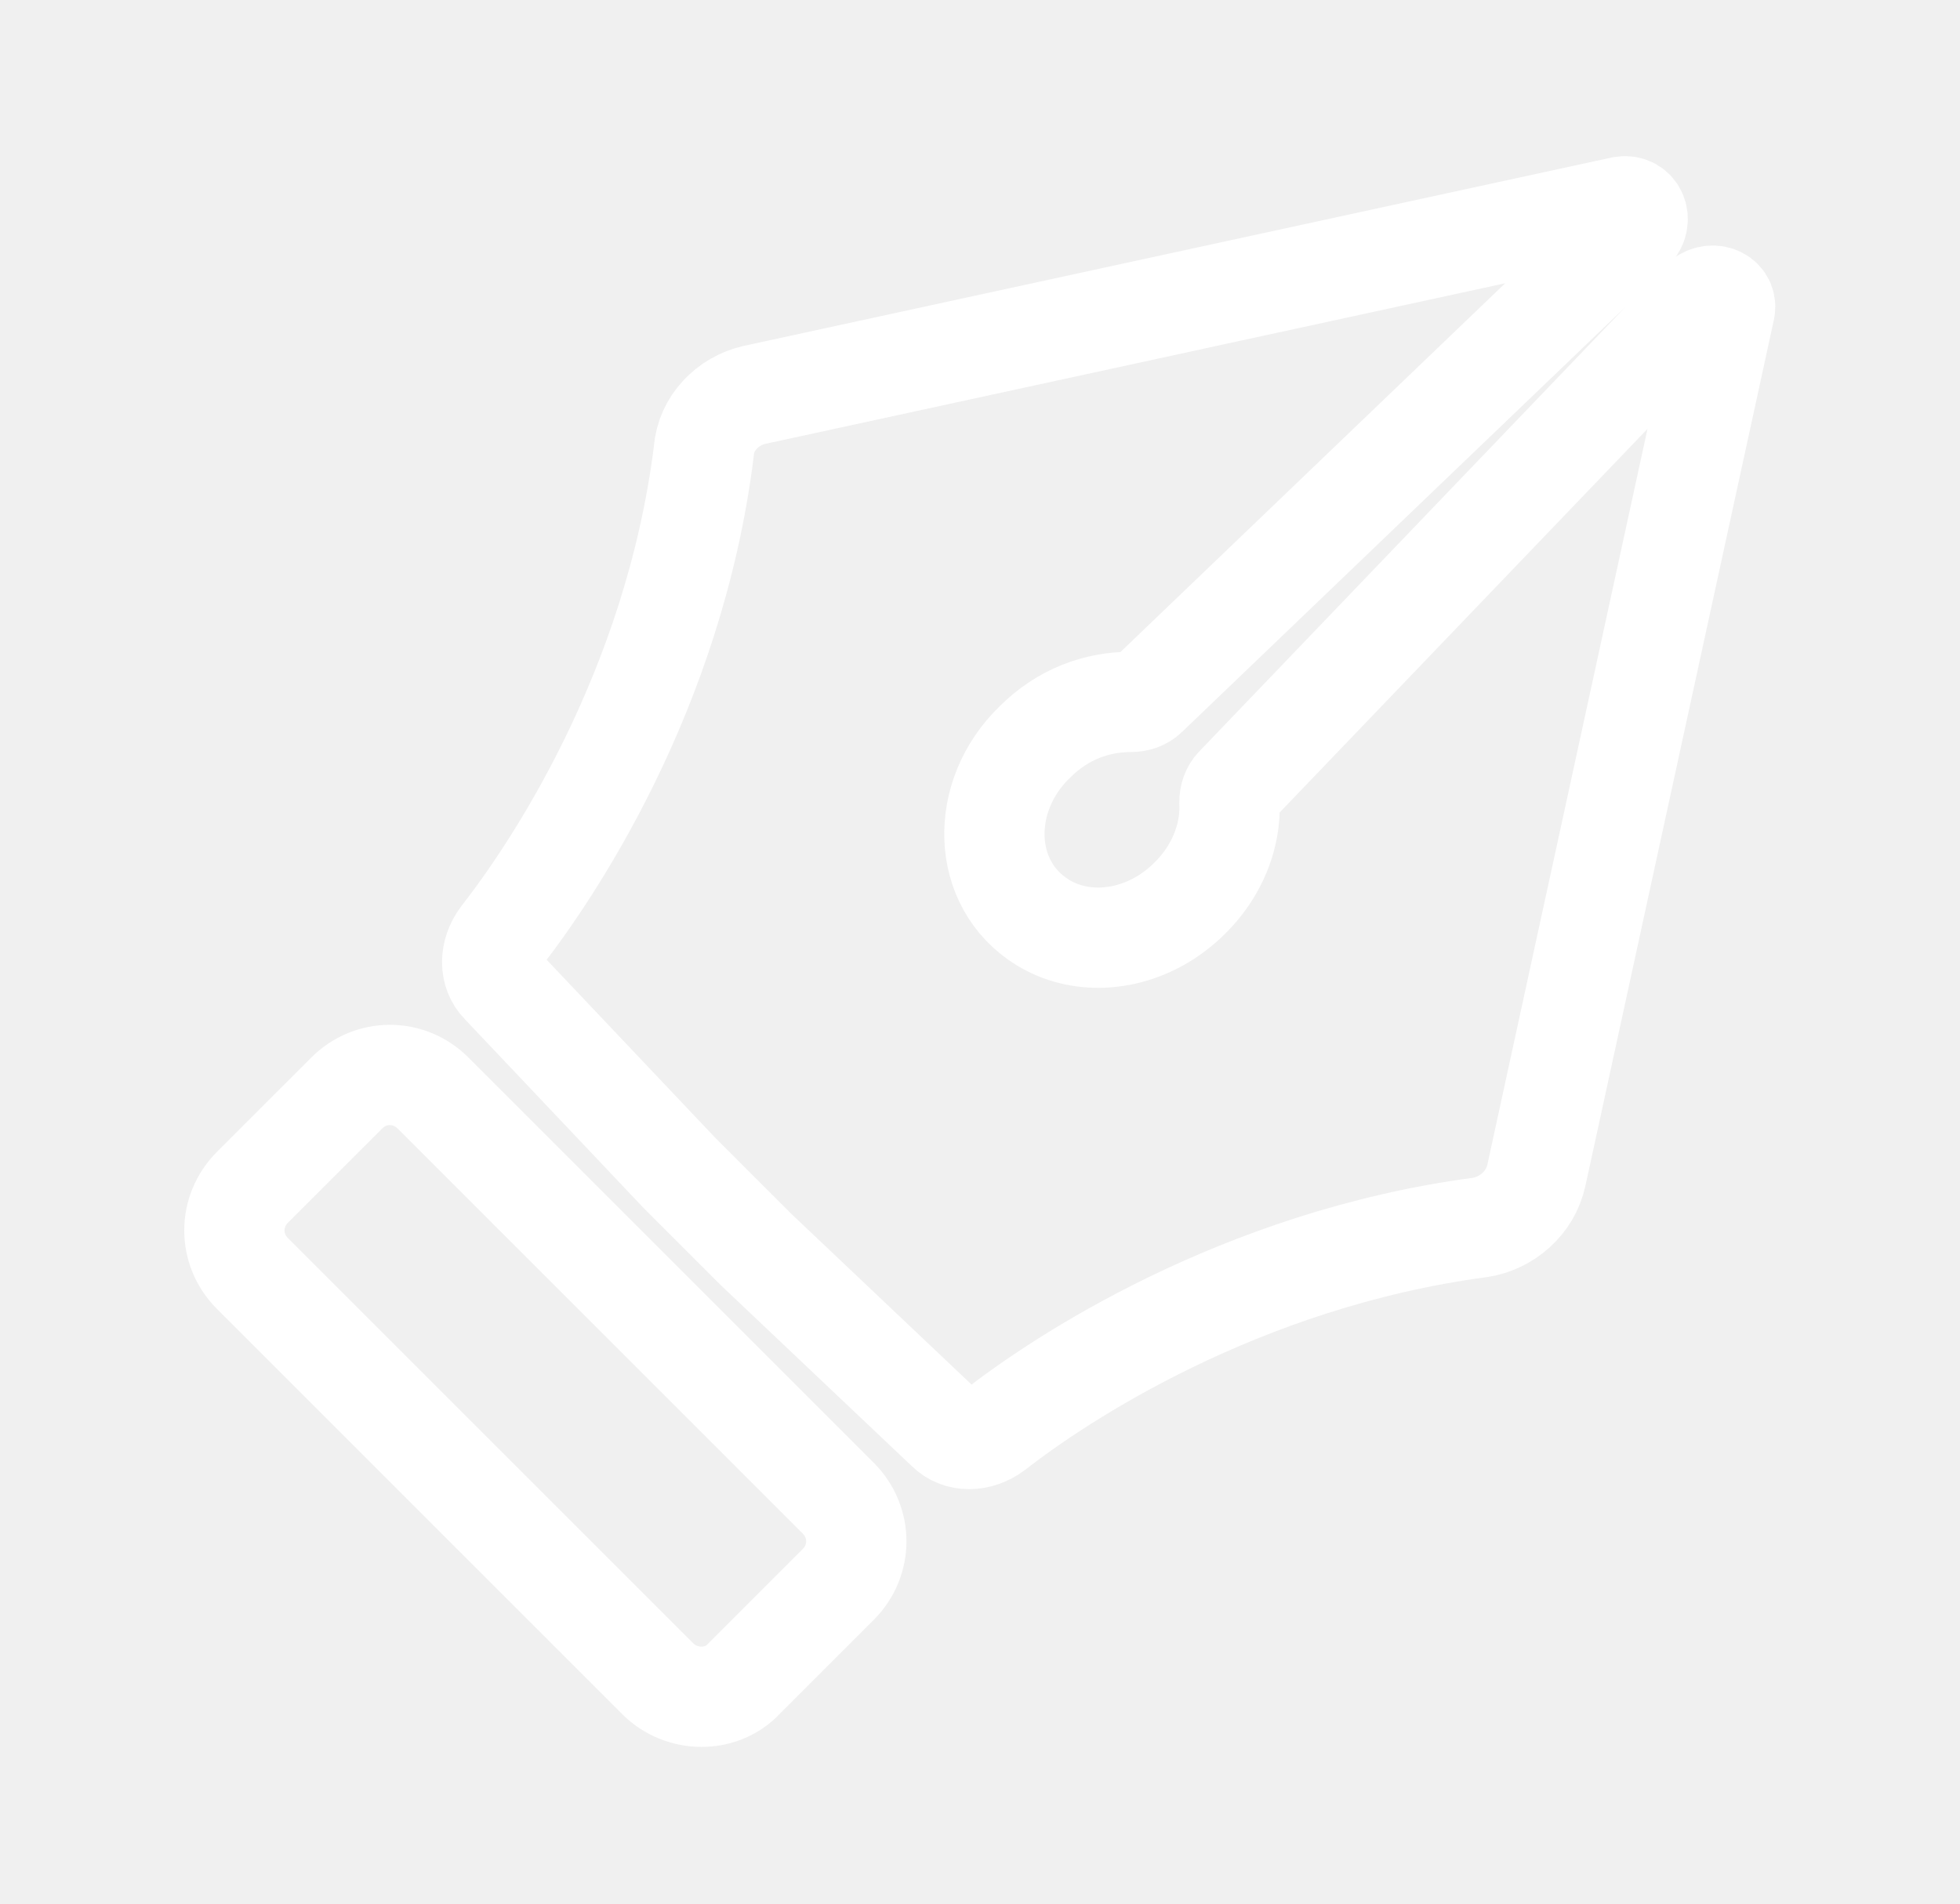
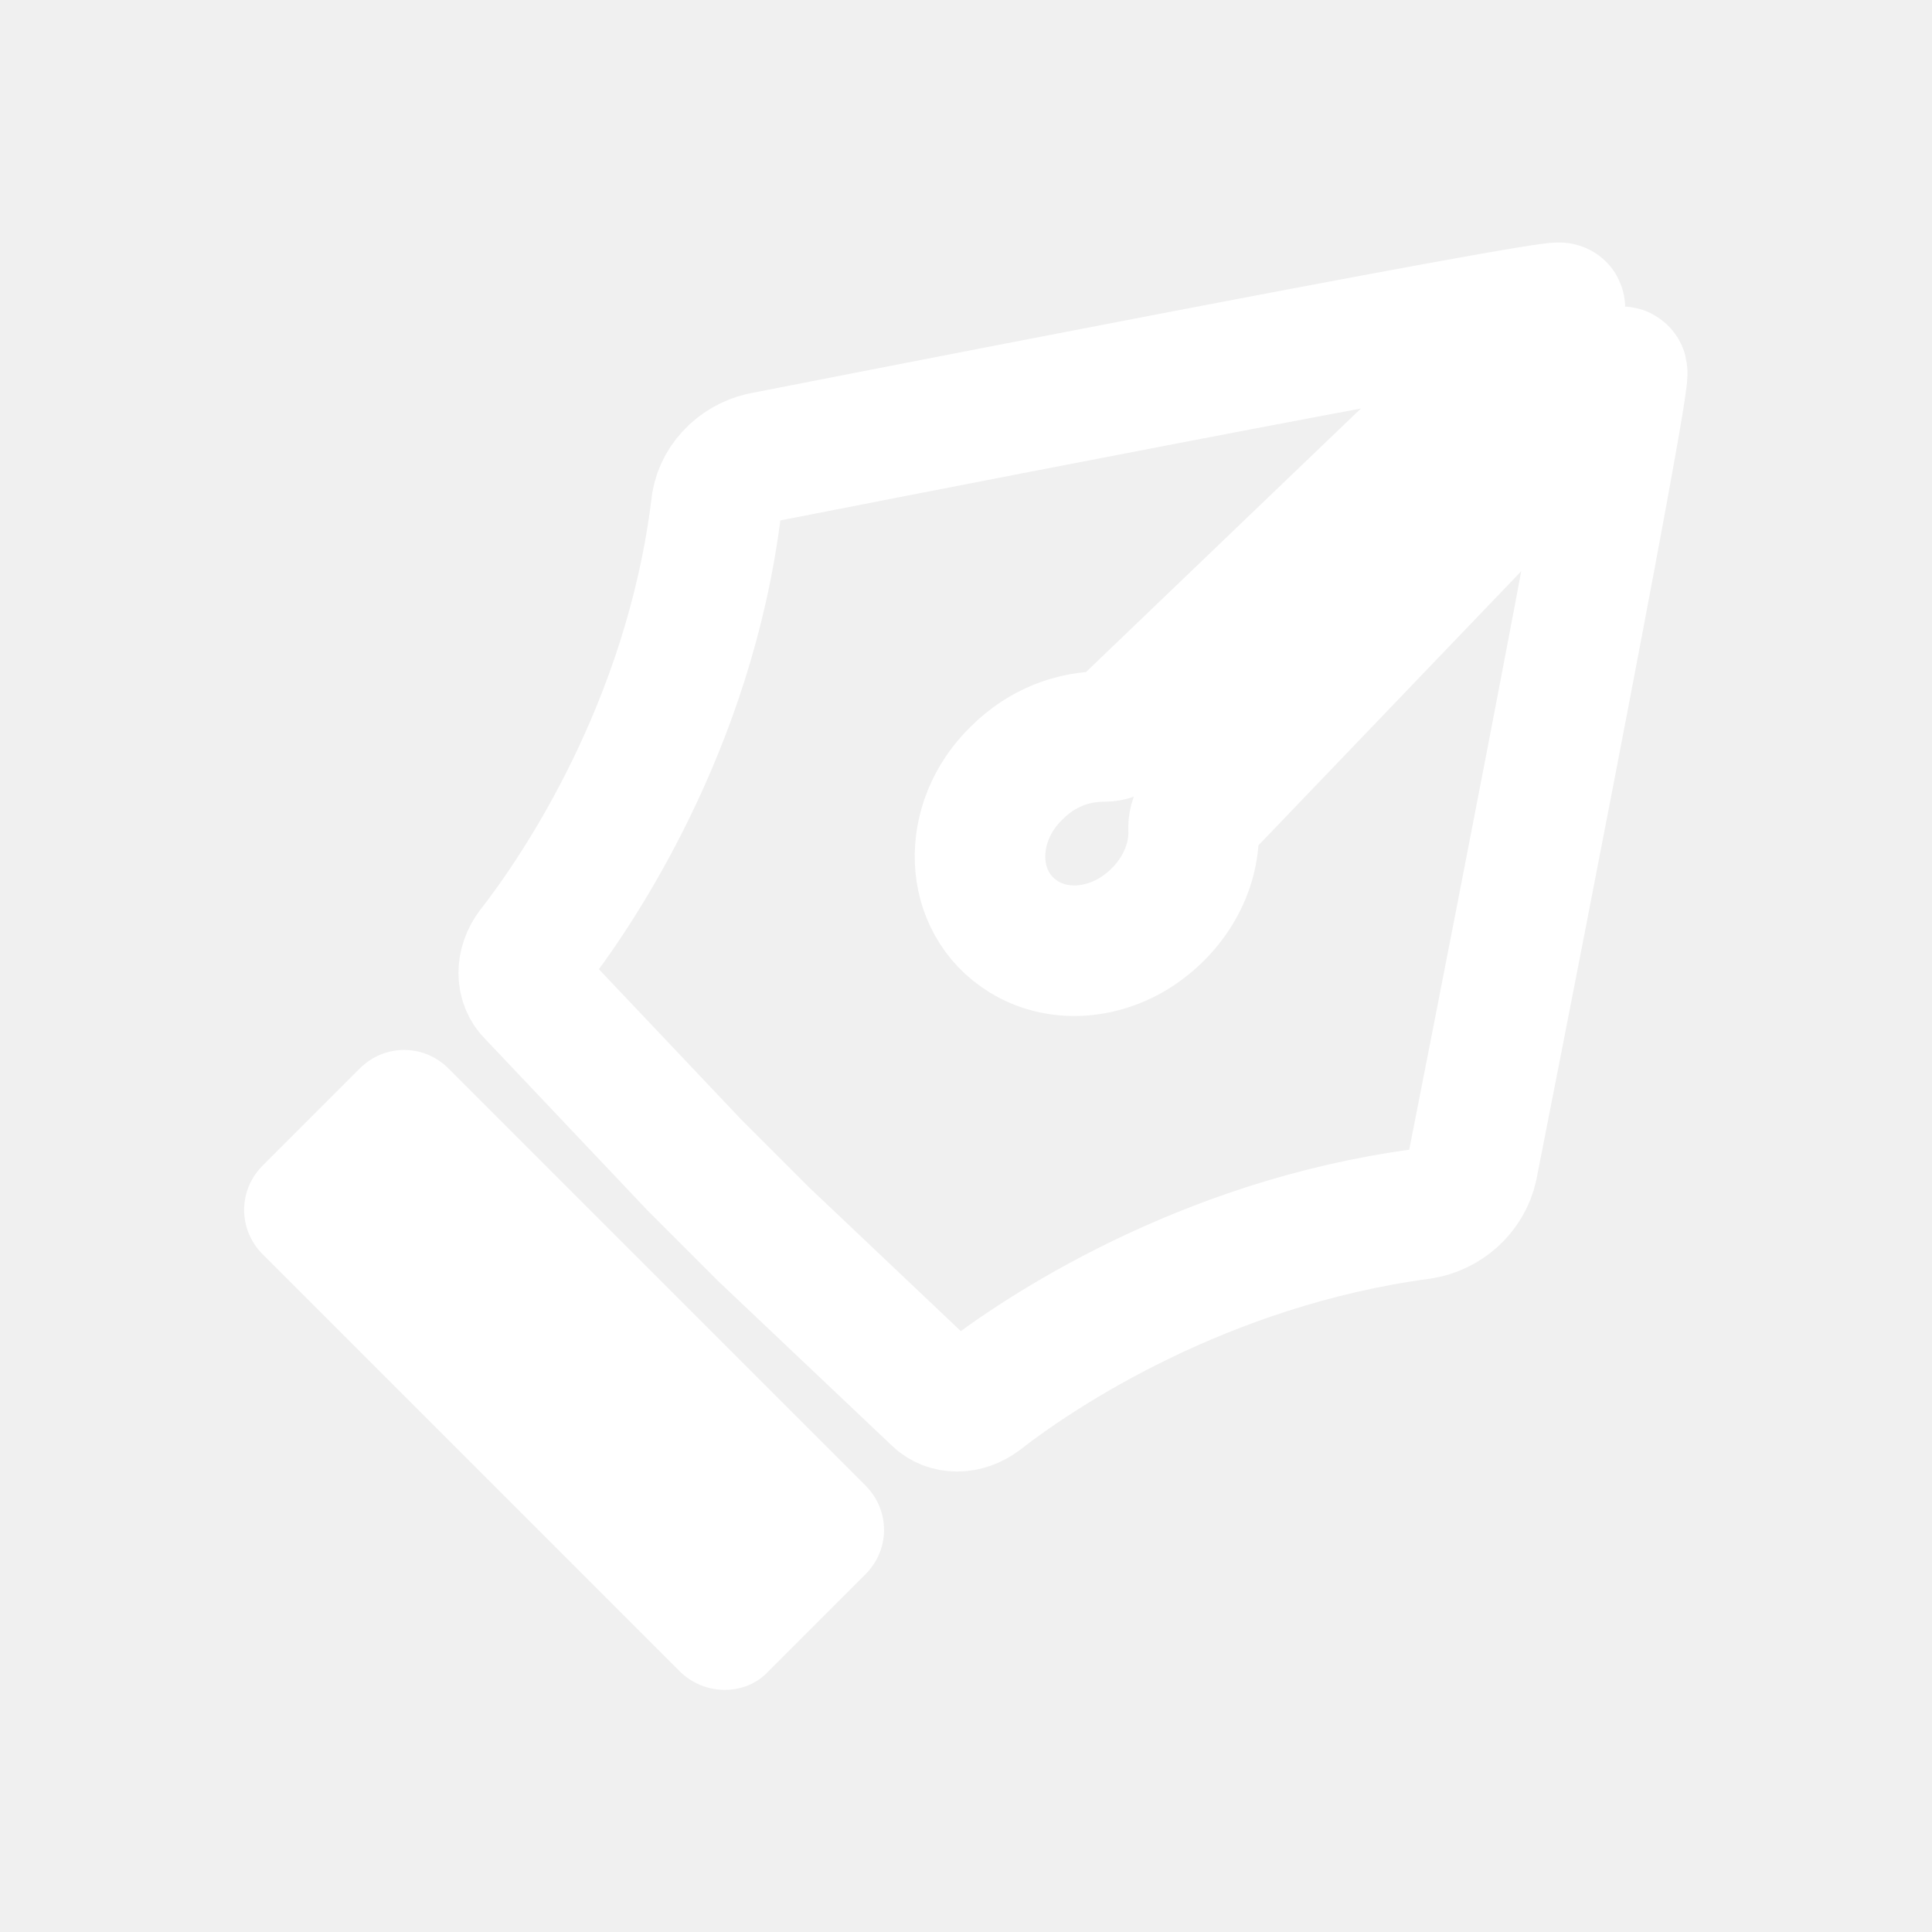
- <svg xmlns="http://www.w3.org/2000/svg" version="1.1" id="Layer_1" x="0px" y="0px" viewBox="0 0 97.7 94.9" style="enable-background:new 0 0 97.7 94.9;" xml:space="preserve">
+ <svg xmlns="http://www.w3.org/2000/svg" version="1.1" id="Layer_1" x="0px" y="0px" viewBox="0 0 550 550" xml:space="preserve" width="550" height="550">
  <defs id="defs10546" />
  <style type="text/css" id="style10529">
	.st0{fill:none;stroke:#BFBFBF;stroke-width:5;stroke-miterlimit:10;}
	.st1{fill:none;stroke:#FFFFFF;stroke-width:5;stroke-miterlimit:10;}
</style>
-   <g id="g10541" transform="translate(-0.4158734,-3.107034)">
-     <path class="st1" d="M 33.2,86.8 13,66.6 c -1.2,-1.2 -1.2,-3.1 0,-4.3 l 4.7,-4.7 c 1.2,-1.2 3.1,-1.2 4.3,0 l 20.2,20.2 c 1.2,1.2 1.2,3.1 0,4.3 l -4.7,4.7 c -1.1,1.2 -3.1,1.2 -4.3,0 z" id="path10537" style="fill:none;stroke:#ffffff;stroke-width:5;stroke-miterlimit:10" />
-     <path class="st1" d="M 85.2,18.1 62,42.3 c -0.2,0.2 -0.3,0.5 -0.3,0.8 0.1,2.1 -1,4.3 -3.1,5.7 -2,1.3 -4.4,1.4 -6.2,0.3 -3.1,-1.9 -3.2,-6.3 -0.4,-9 1.4,-1.4 3.1,-2 4.8,-2 0.3,0 0.6,-0.1 0.8,-0.3 L 81.8,14.6 C 82.3,14.1 82,13.3 81.3,13.4 L 38,22.8 c -1.3,0.3 -2.4,1.4 -2.5,2.8 -1.5,12 -7.6,21 -10.1,24.2 -0.6,0.8 -0.6,1.8 0,2.4 l 8.9,9.4 1.9,1.9 1.9,1.9 9.5,9 c 0.6,0.6 1.6,0.6 2.4,0 3.2,-2.5 12.2,-8.5 24.2,-10.1 1.3,-0.2 2.5,-1.2 2.8,-2.6 l 9.4,-43.2 c 0.1,-0.6 -0.7,-0.9 -1.2,-0.4 z" id="path10539" style="fill:none;stroke:#ffffff;stroke-width:5;stroke-miterlimit:10" />
+   <g id="g1401" transform="matrix(1.132071,0,0,1.132071,-36.02921,-37.00669)">
+     <path class="st1" d="M 202.744,452.963 97.886,348.106 c -6.229,-6.229 -6.229,-16.092 0,-22.321 l 24.398,-24.398 c 6.229,-6.229 16.092,-6.229 22.321,0 l 104.858,104.858 c 6.229,6.229 6.229,16.092 0,22.321 l -24.398,24.398 c -5.71,6.229 -16.092,6.229 -22.321,0 z" id="path10537" style="fill:#ffffff;stroke:none;stroke-width:37.18;stroke-miterlimit:4;stroke-dasharray:none" />
+     <path class="st1" d="m 439.675,126.216 -106.334,110.917 c -0.917,0.917 -1.375,2.292 -1.375,3.667 0.458,9.625 -4.583,19.708 -14.208,26.125 -9.167,5.958 -20.167,6.417 -28.417,1.375 -14.208,-8.708 -14.667,-28.875 -1.833,-41.25 6.417,-6.417 14.208,-9.167 22,-9.167 1.375,0 2.75,-0.458 3.667,-1.375 l 110.917,-106.334 c 2.292,-2.292 -200.75,37.583 -200.75,37.583 -5.958,1.375 -11,6.417 -11.458,12.833 -6.875,55 -34.833,96.25 -46.292,110.917 -2.75,3.667 -2.75,8.25 0,11 l 40.792,43.083 8.708,8.708 8.708,8.708 43.542,41.25 c 2.75,2.75 7.333,2.75 11,0 14.667,-11.458 55.917,-38.958 110.917,-46.292 5.958,-0.917 11.458,-5.5 12.833,-11.917 0,0 39.875,-202.125 37.583,-199.834 z" id="path10539" style="fill:none;stroke:#ffffff;stroke-width:32.828;stroke-linecap:butt;stroke-linejoin:round;stroke-miterlimit:100;stroke-dasharray:none" />
  </g>
</svg>
